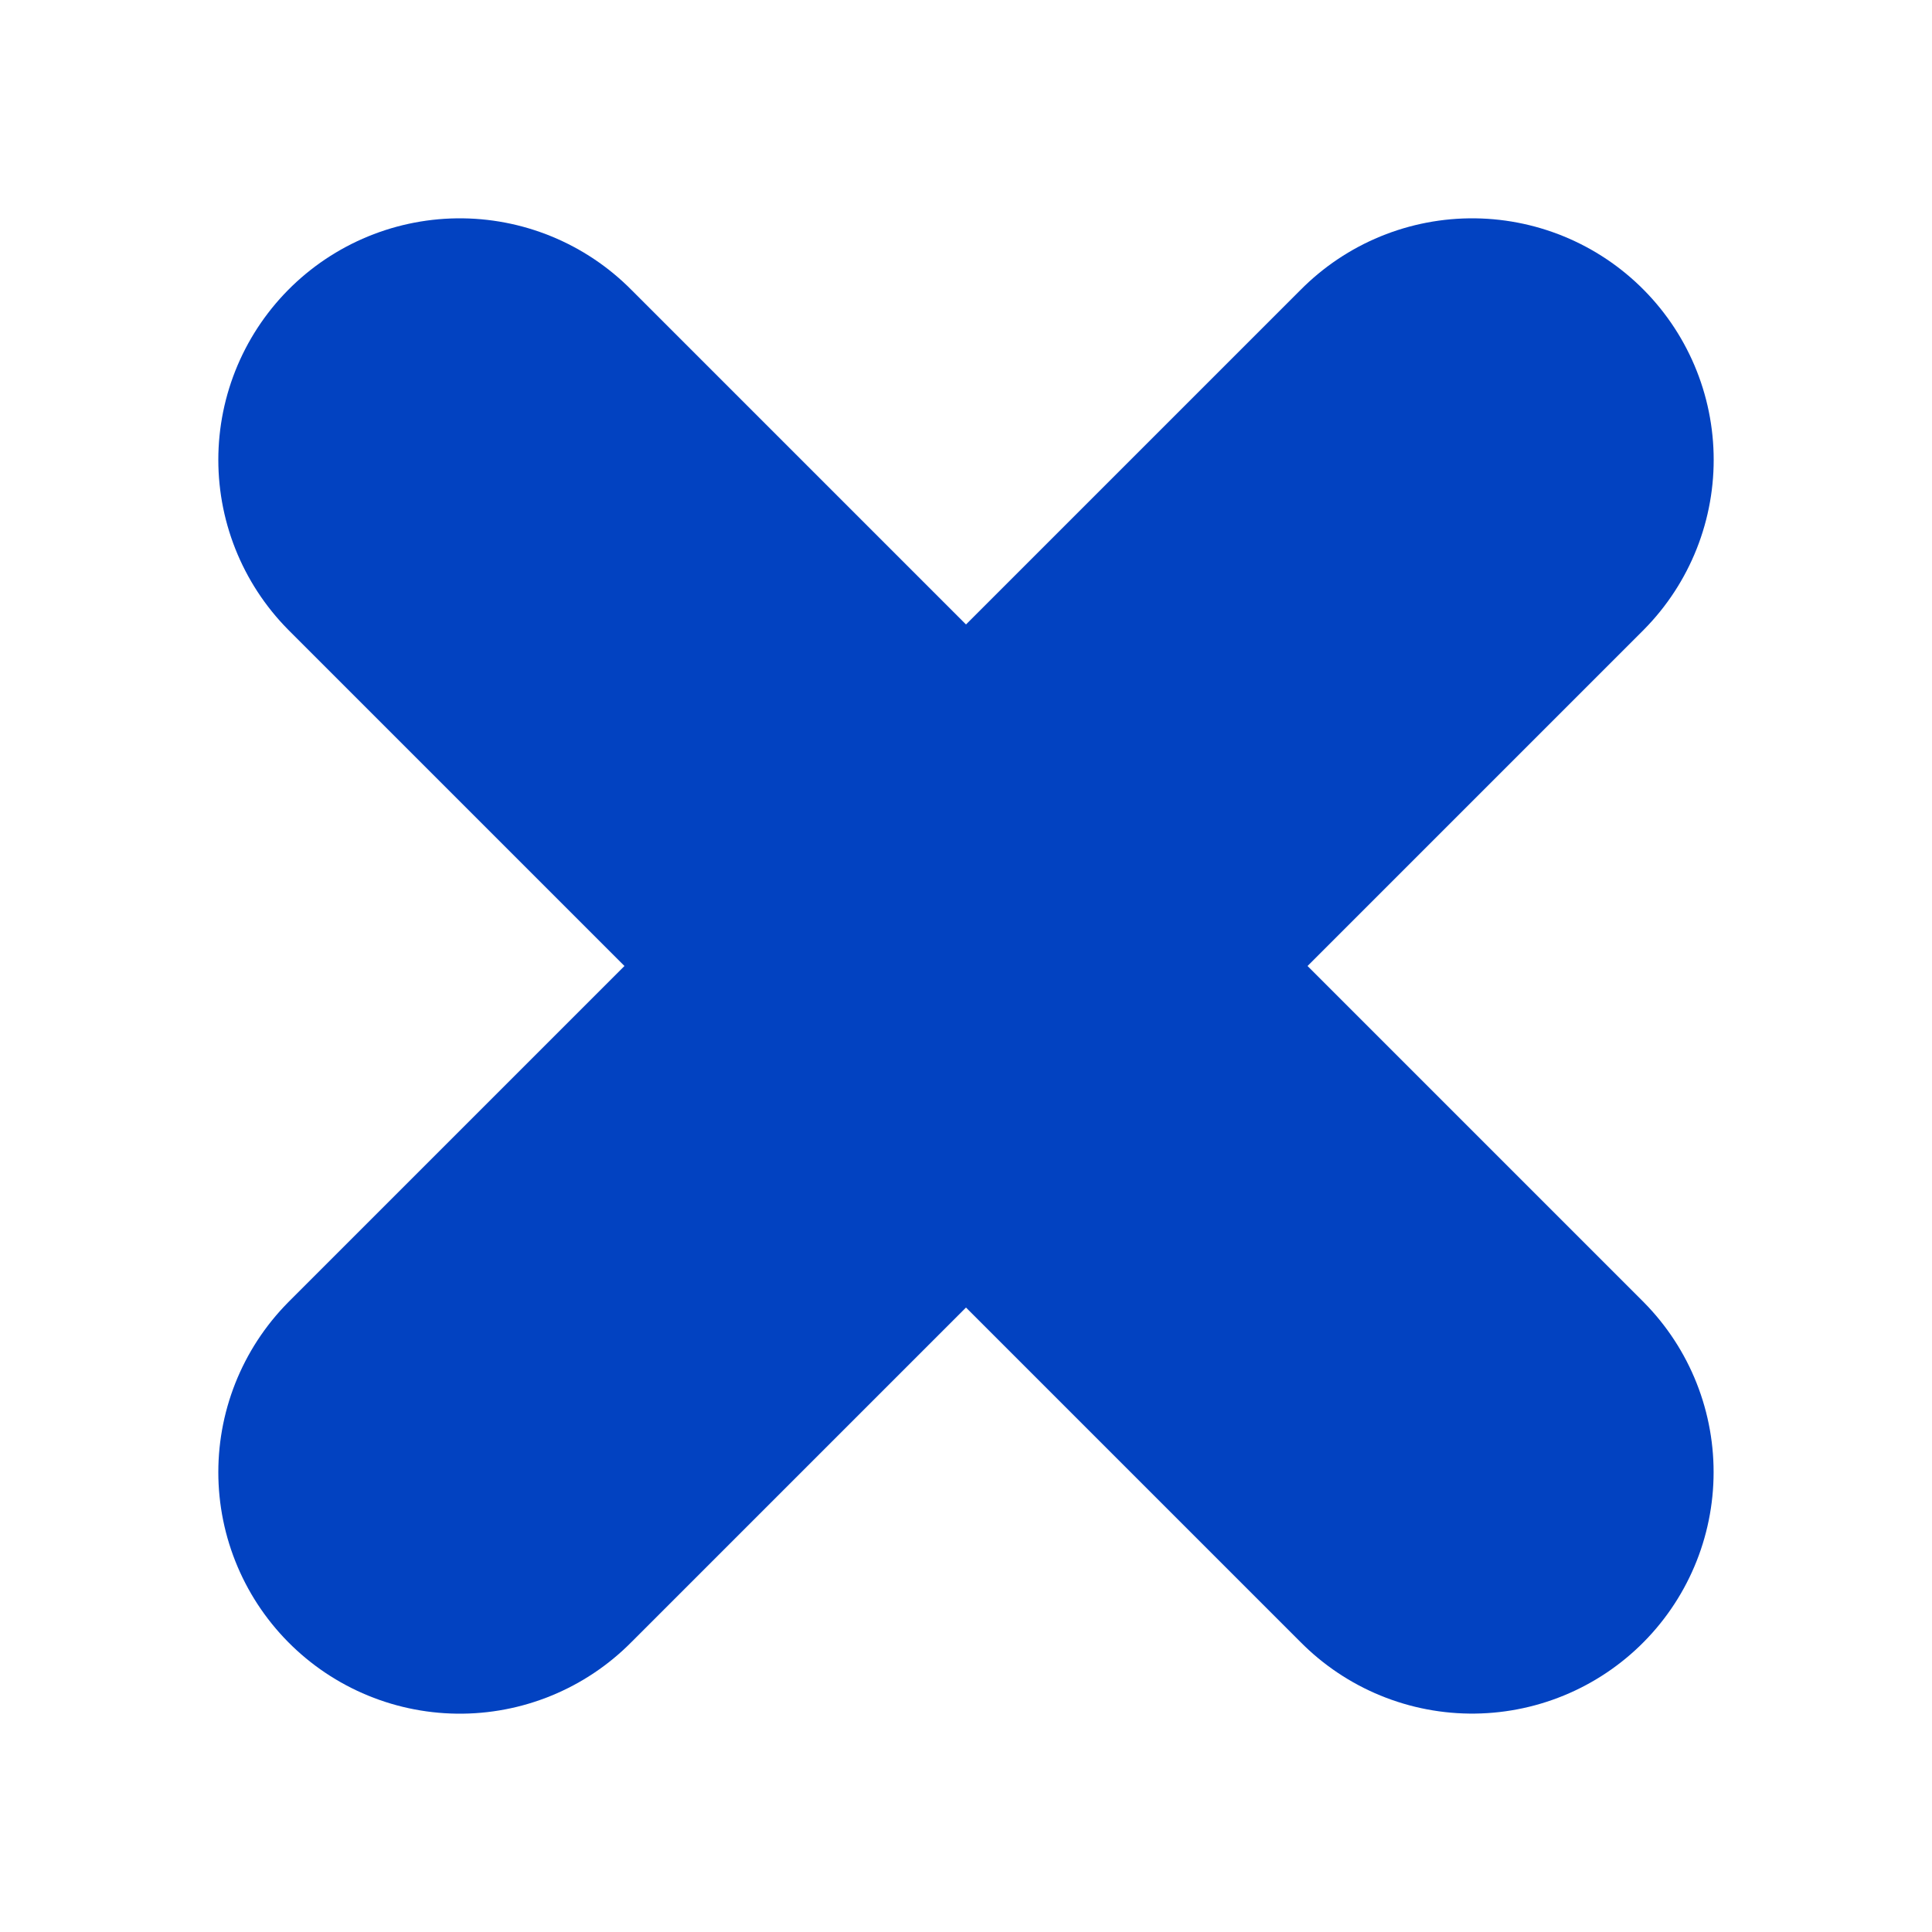
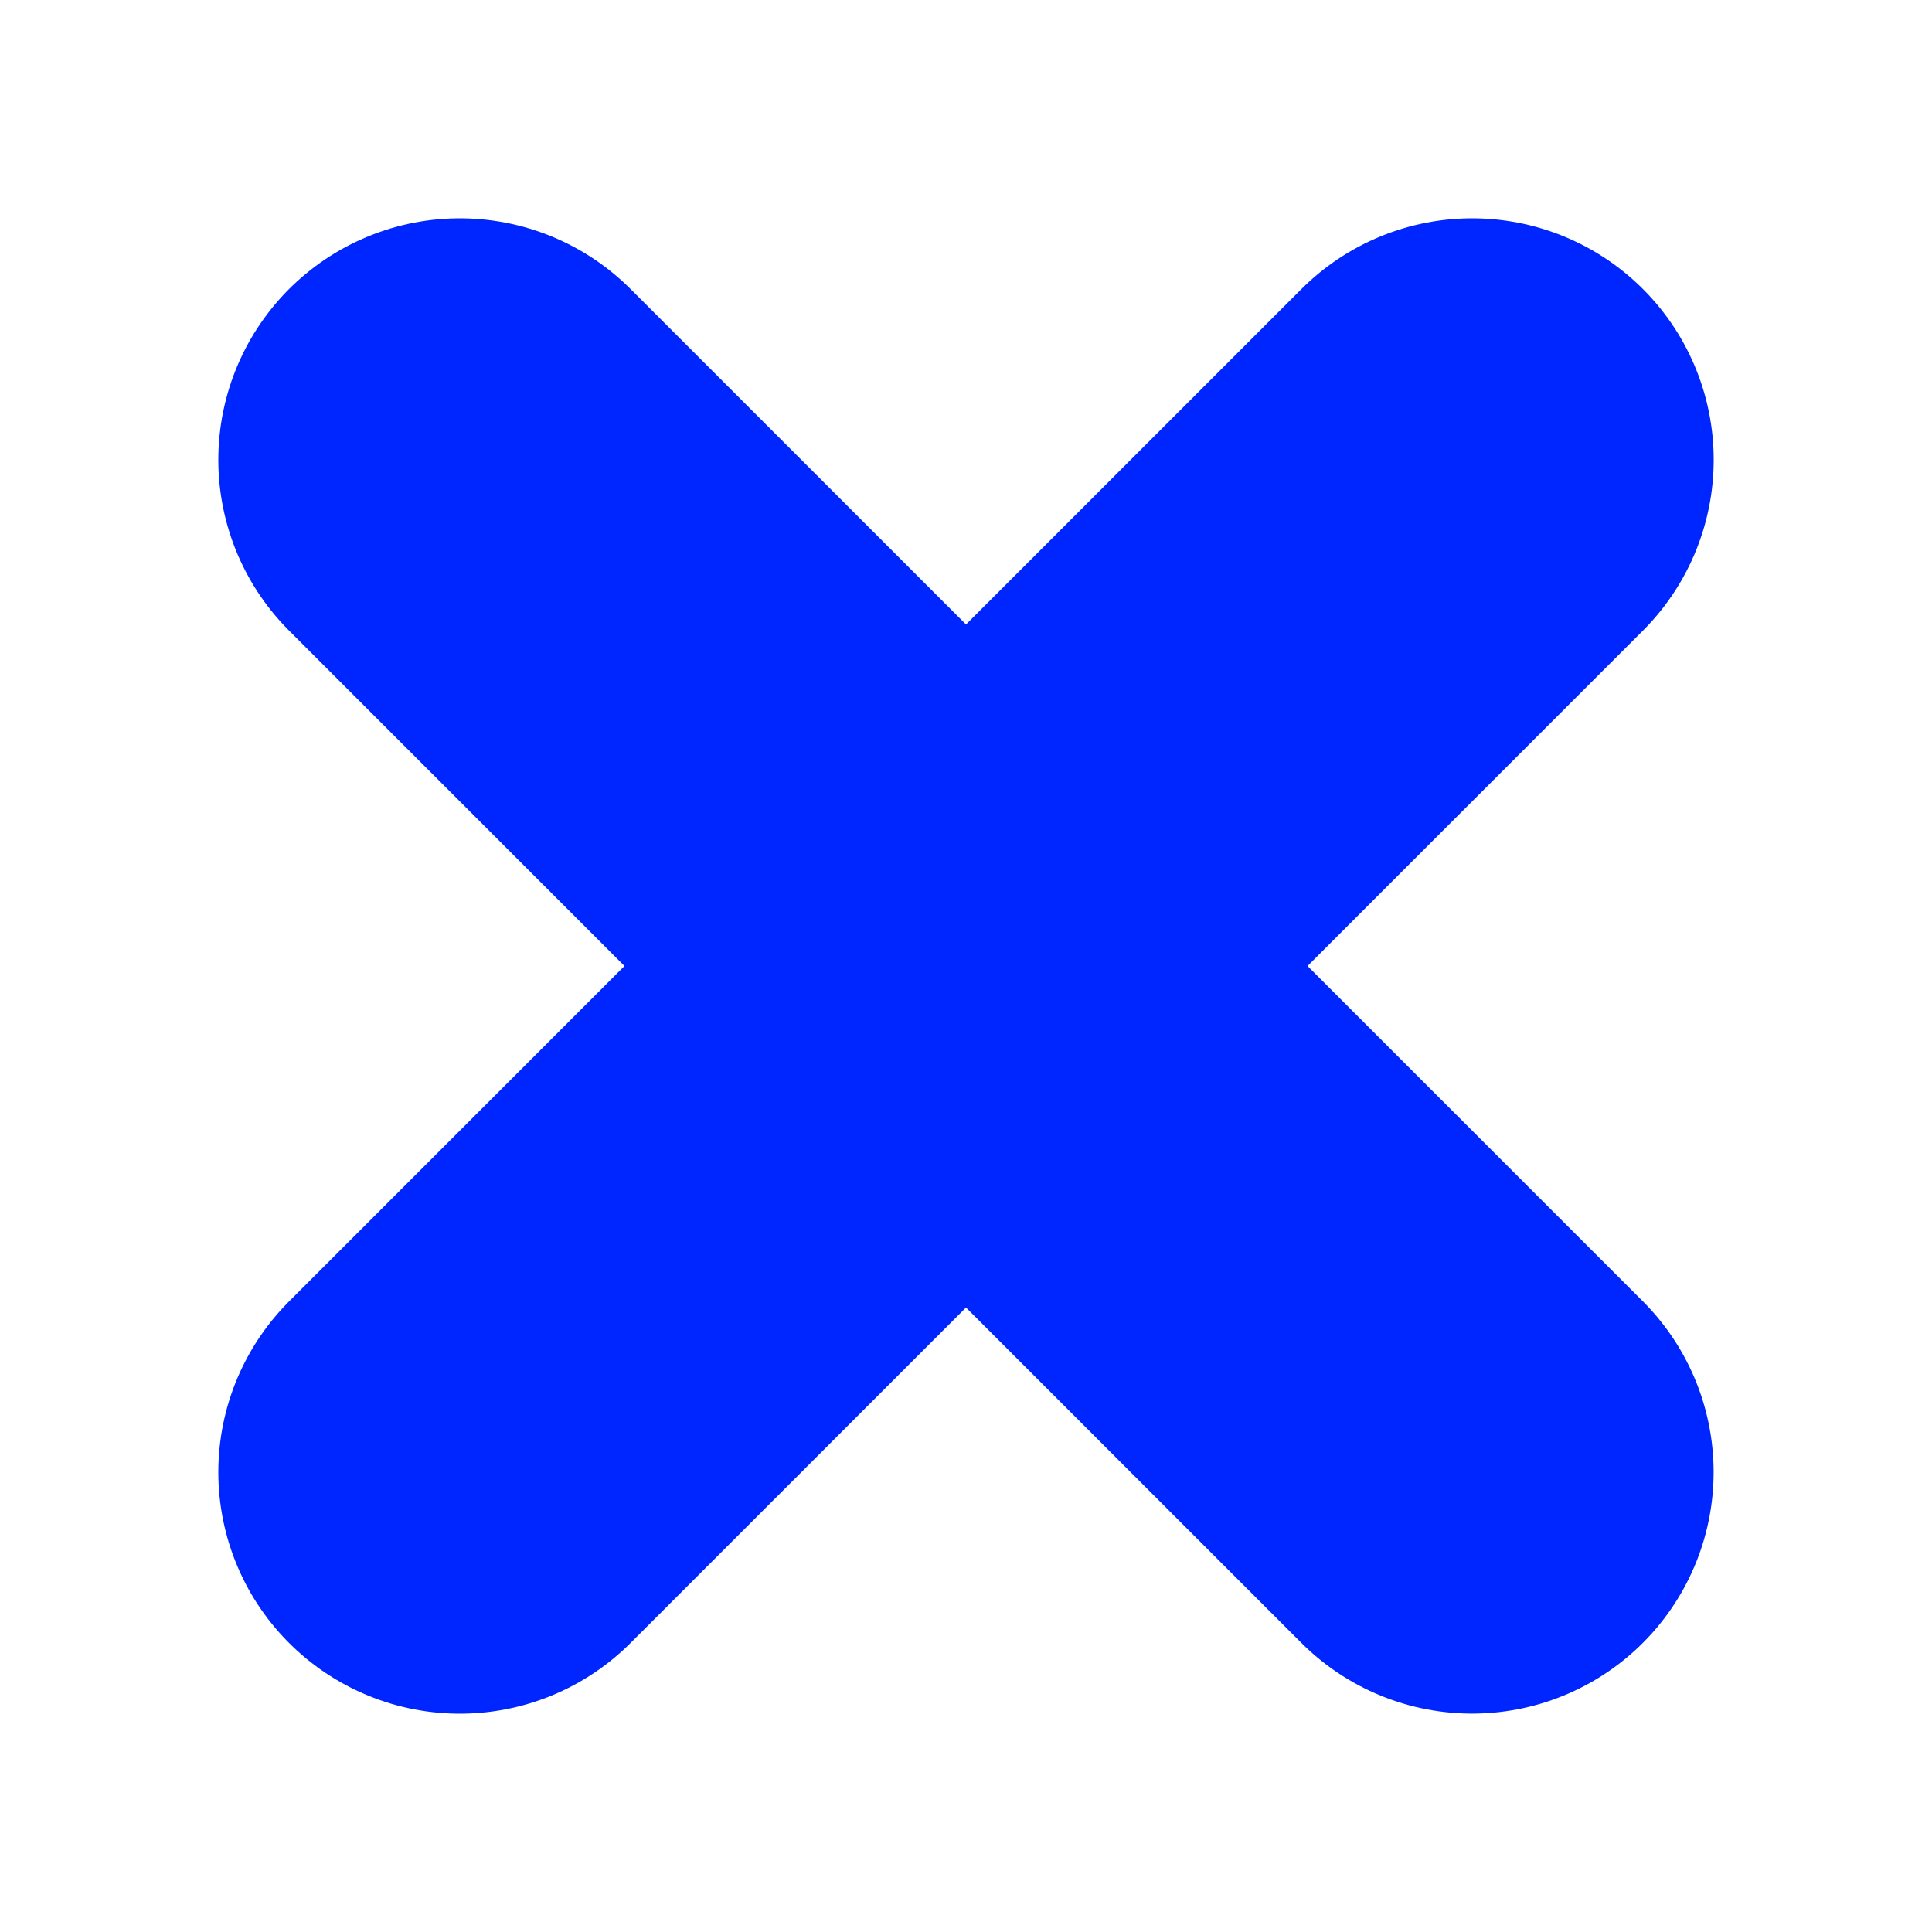
- <svg xmlns="http://www.w3.org/2000/svg" enable-background="new 0 0 24 24" height="24" viewBox="0 0 24 24" width="24">
-   <g fill="none" stroke="#0242c1" stroke-linecap="round" stroke-width="6">
-     <path d="m5.712 18.288 12.576-12.576" />
-     <path d="m5.712 5.712 12.575 12.575" />
+ <svg xmlns="http://www.w3.org/2000/svg" enable-background="new 0 0 24 24" fill="#0026ff" height="24" stroke="#0026ff" viewBox="0 0 24 24" width="24">
+   <g fill="none" stroke="#000" stroke-linecap="round" stroke-width="6">
+     <path d="m5.712 18.288 12.576-12.576" fill="#0026ff" stroke="#0026ff" />
+     <path d="m5.712 5.712 12.575 12.575" fill="#0026ff" stroke="#0026ff" />
  </g>
</svg>
